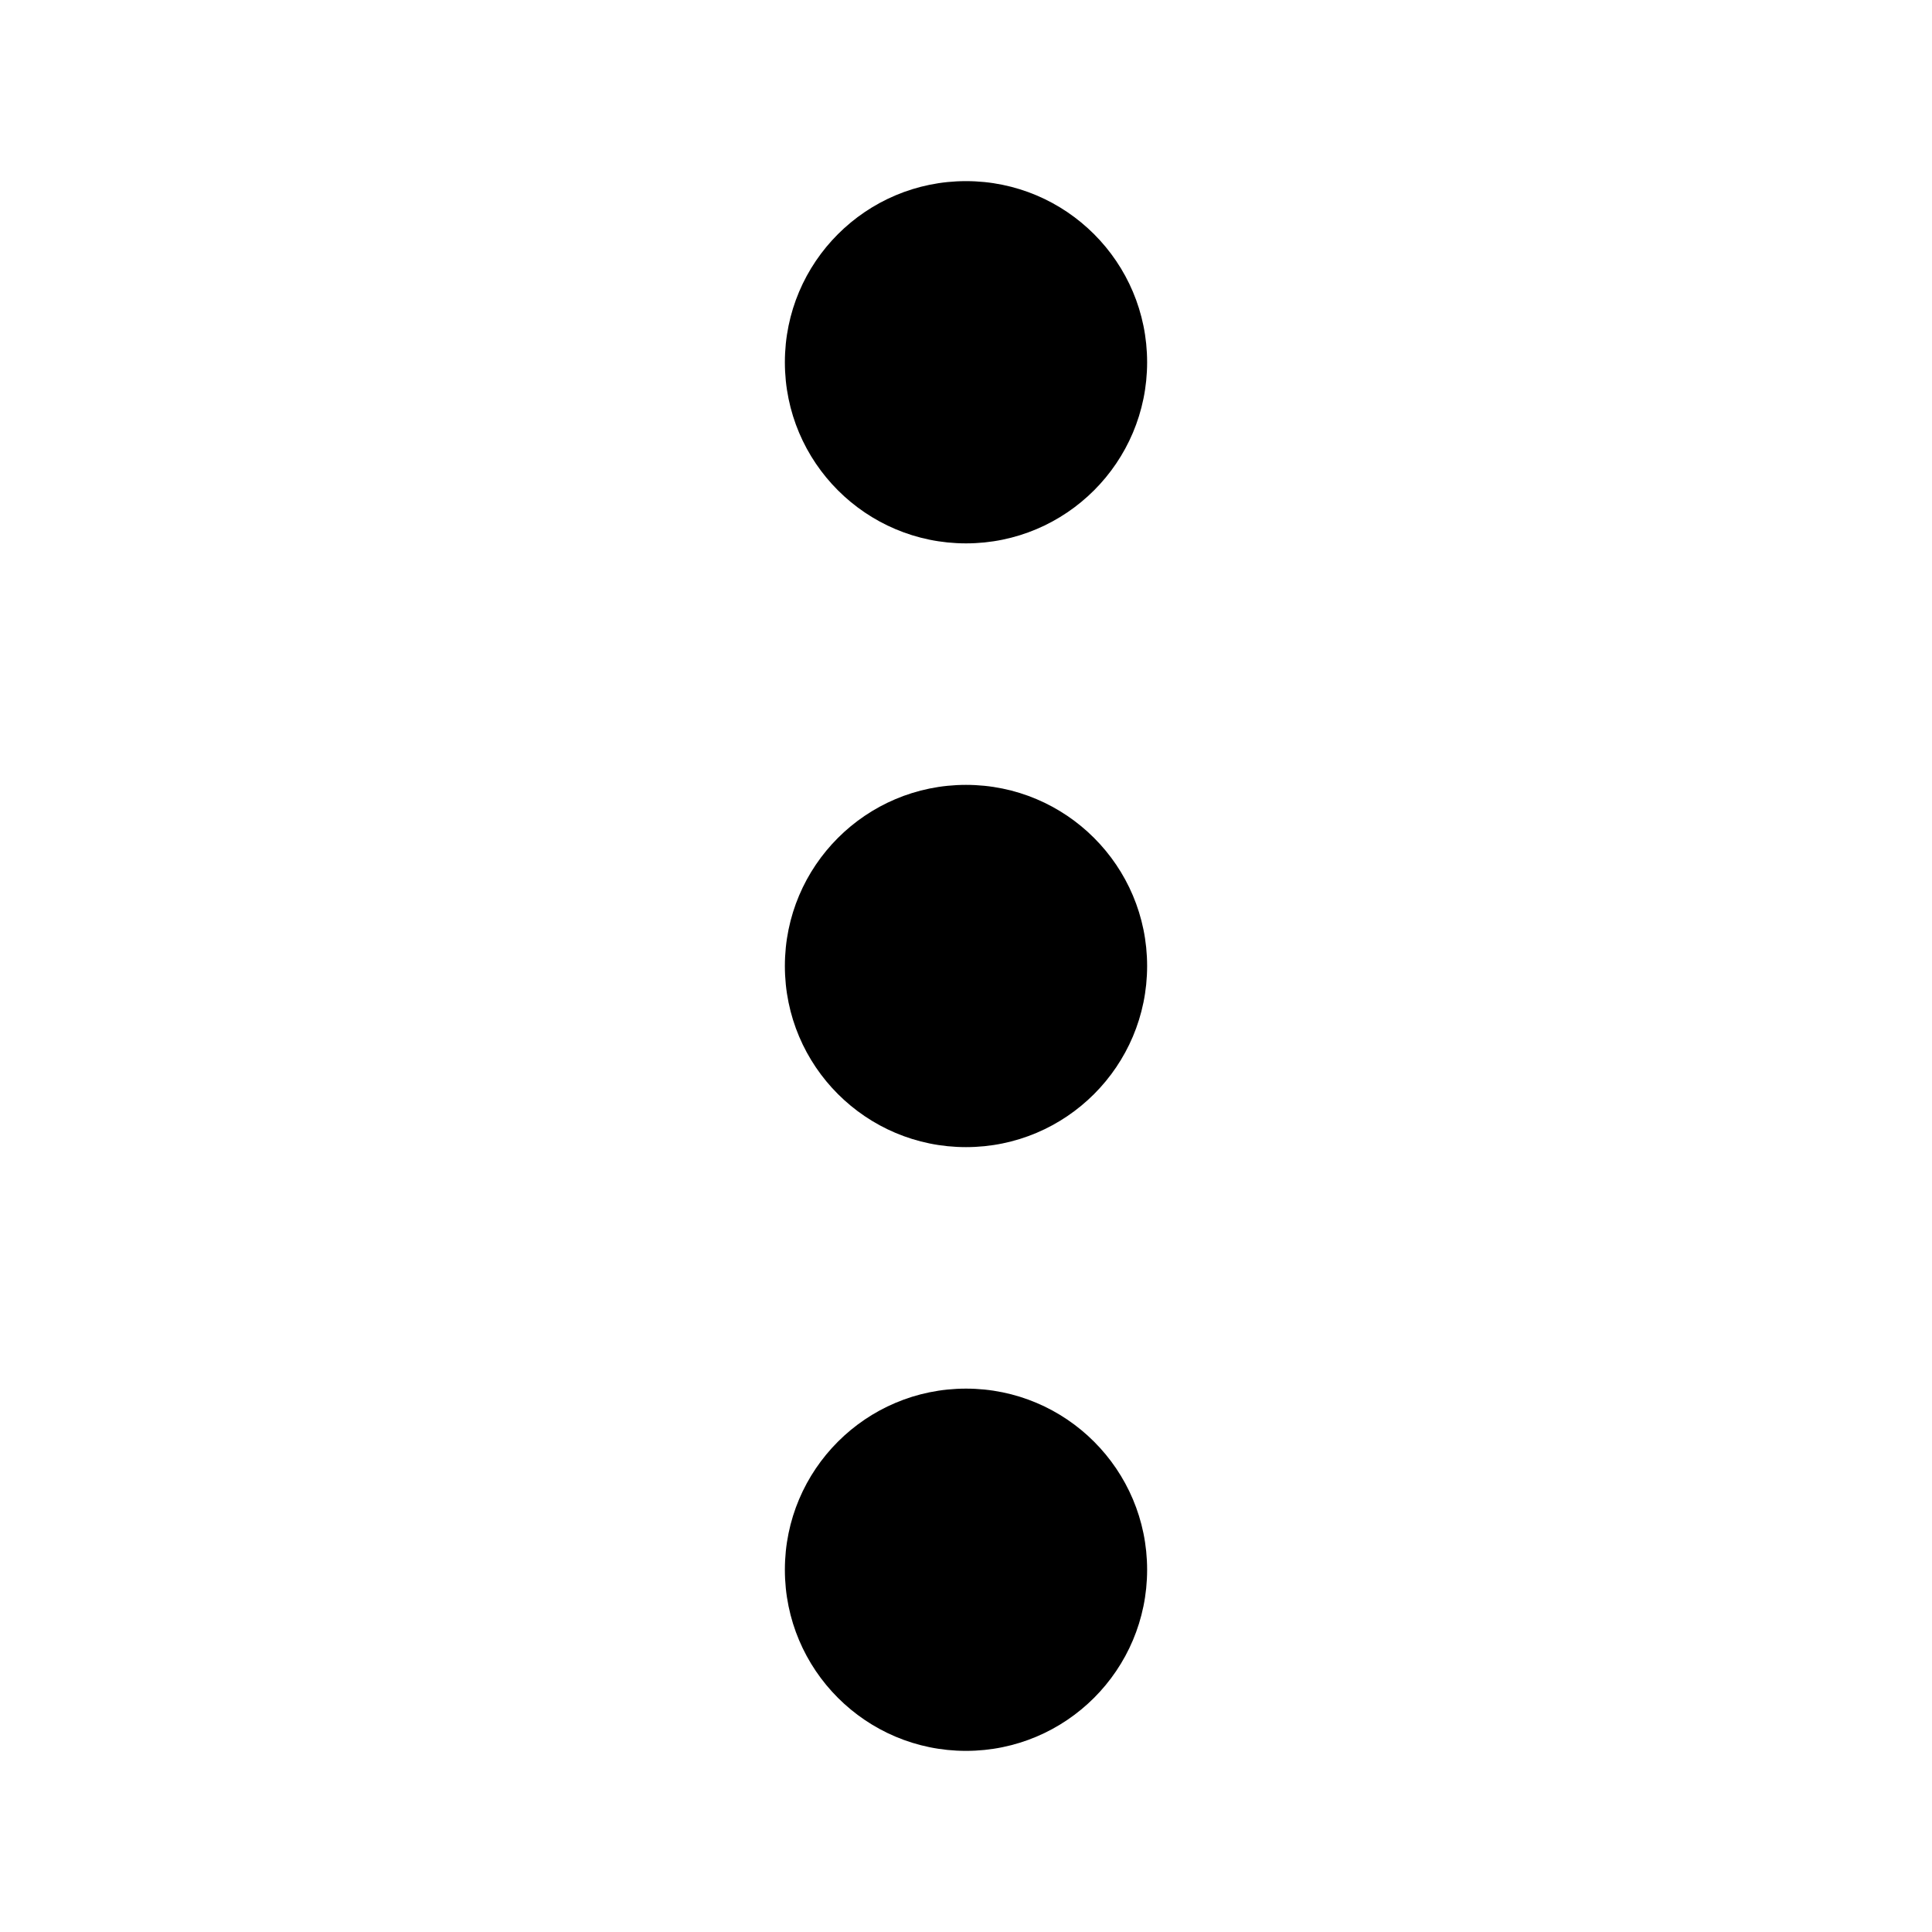
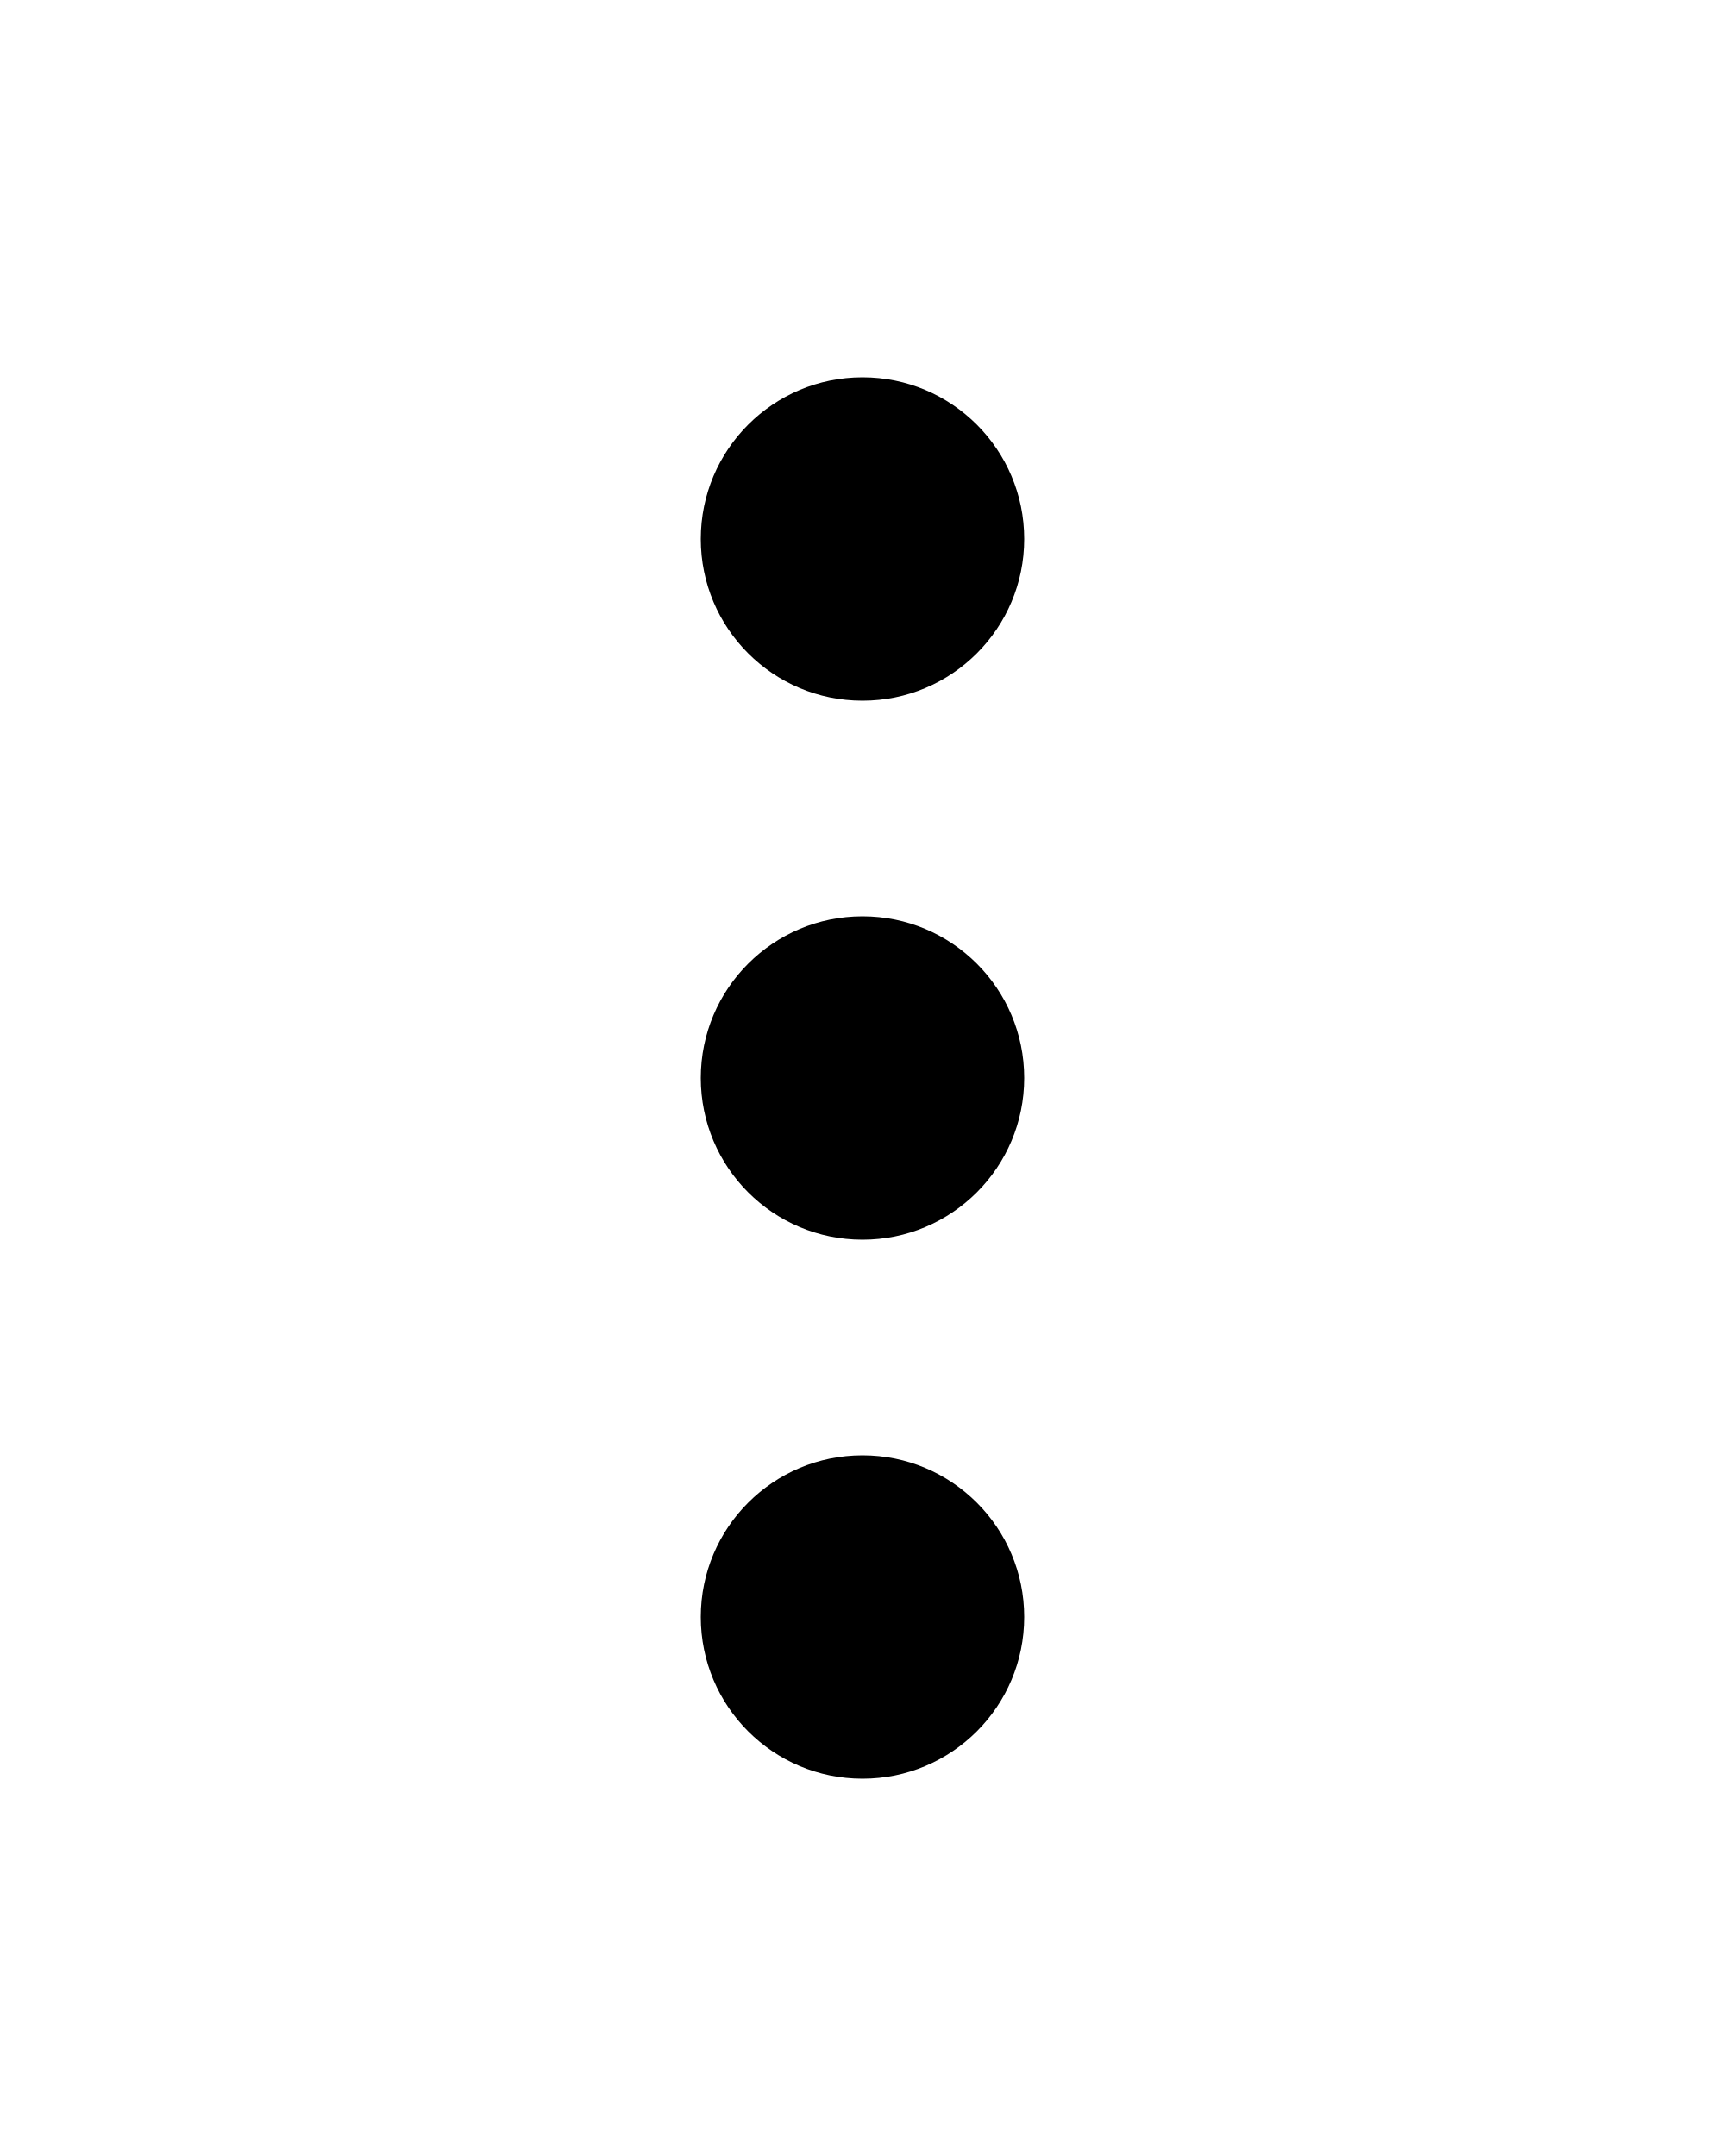
- <svg xmlns="http://www.w3.org/2000/svg" width="16px" height="16px" viewBox="0 0 16 16" fill="currentColor" class="bi bi-three-dots-vertical">
+ <svg xmlns="http://www.w3.org/2000/svg" width="16px" height="20px" viewBox="0 0 16 16" fill="currentColor" class="bi bi-three-dots-vertical">
  <path d="M9.5 13a1.5 1.5 0 1 1-3 0 1.5 1.5 0 0 1 3 0zm0-5a1.5 1.5 0 1 1-3 0 1.5 1.5 0 0 1 3 0zm0-5a1.5 1.5 0 1 1-3 0 1.5 1.5 0 0 1 3 0z" />
</svg>
